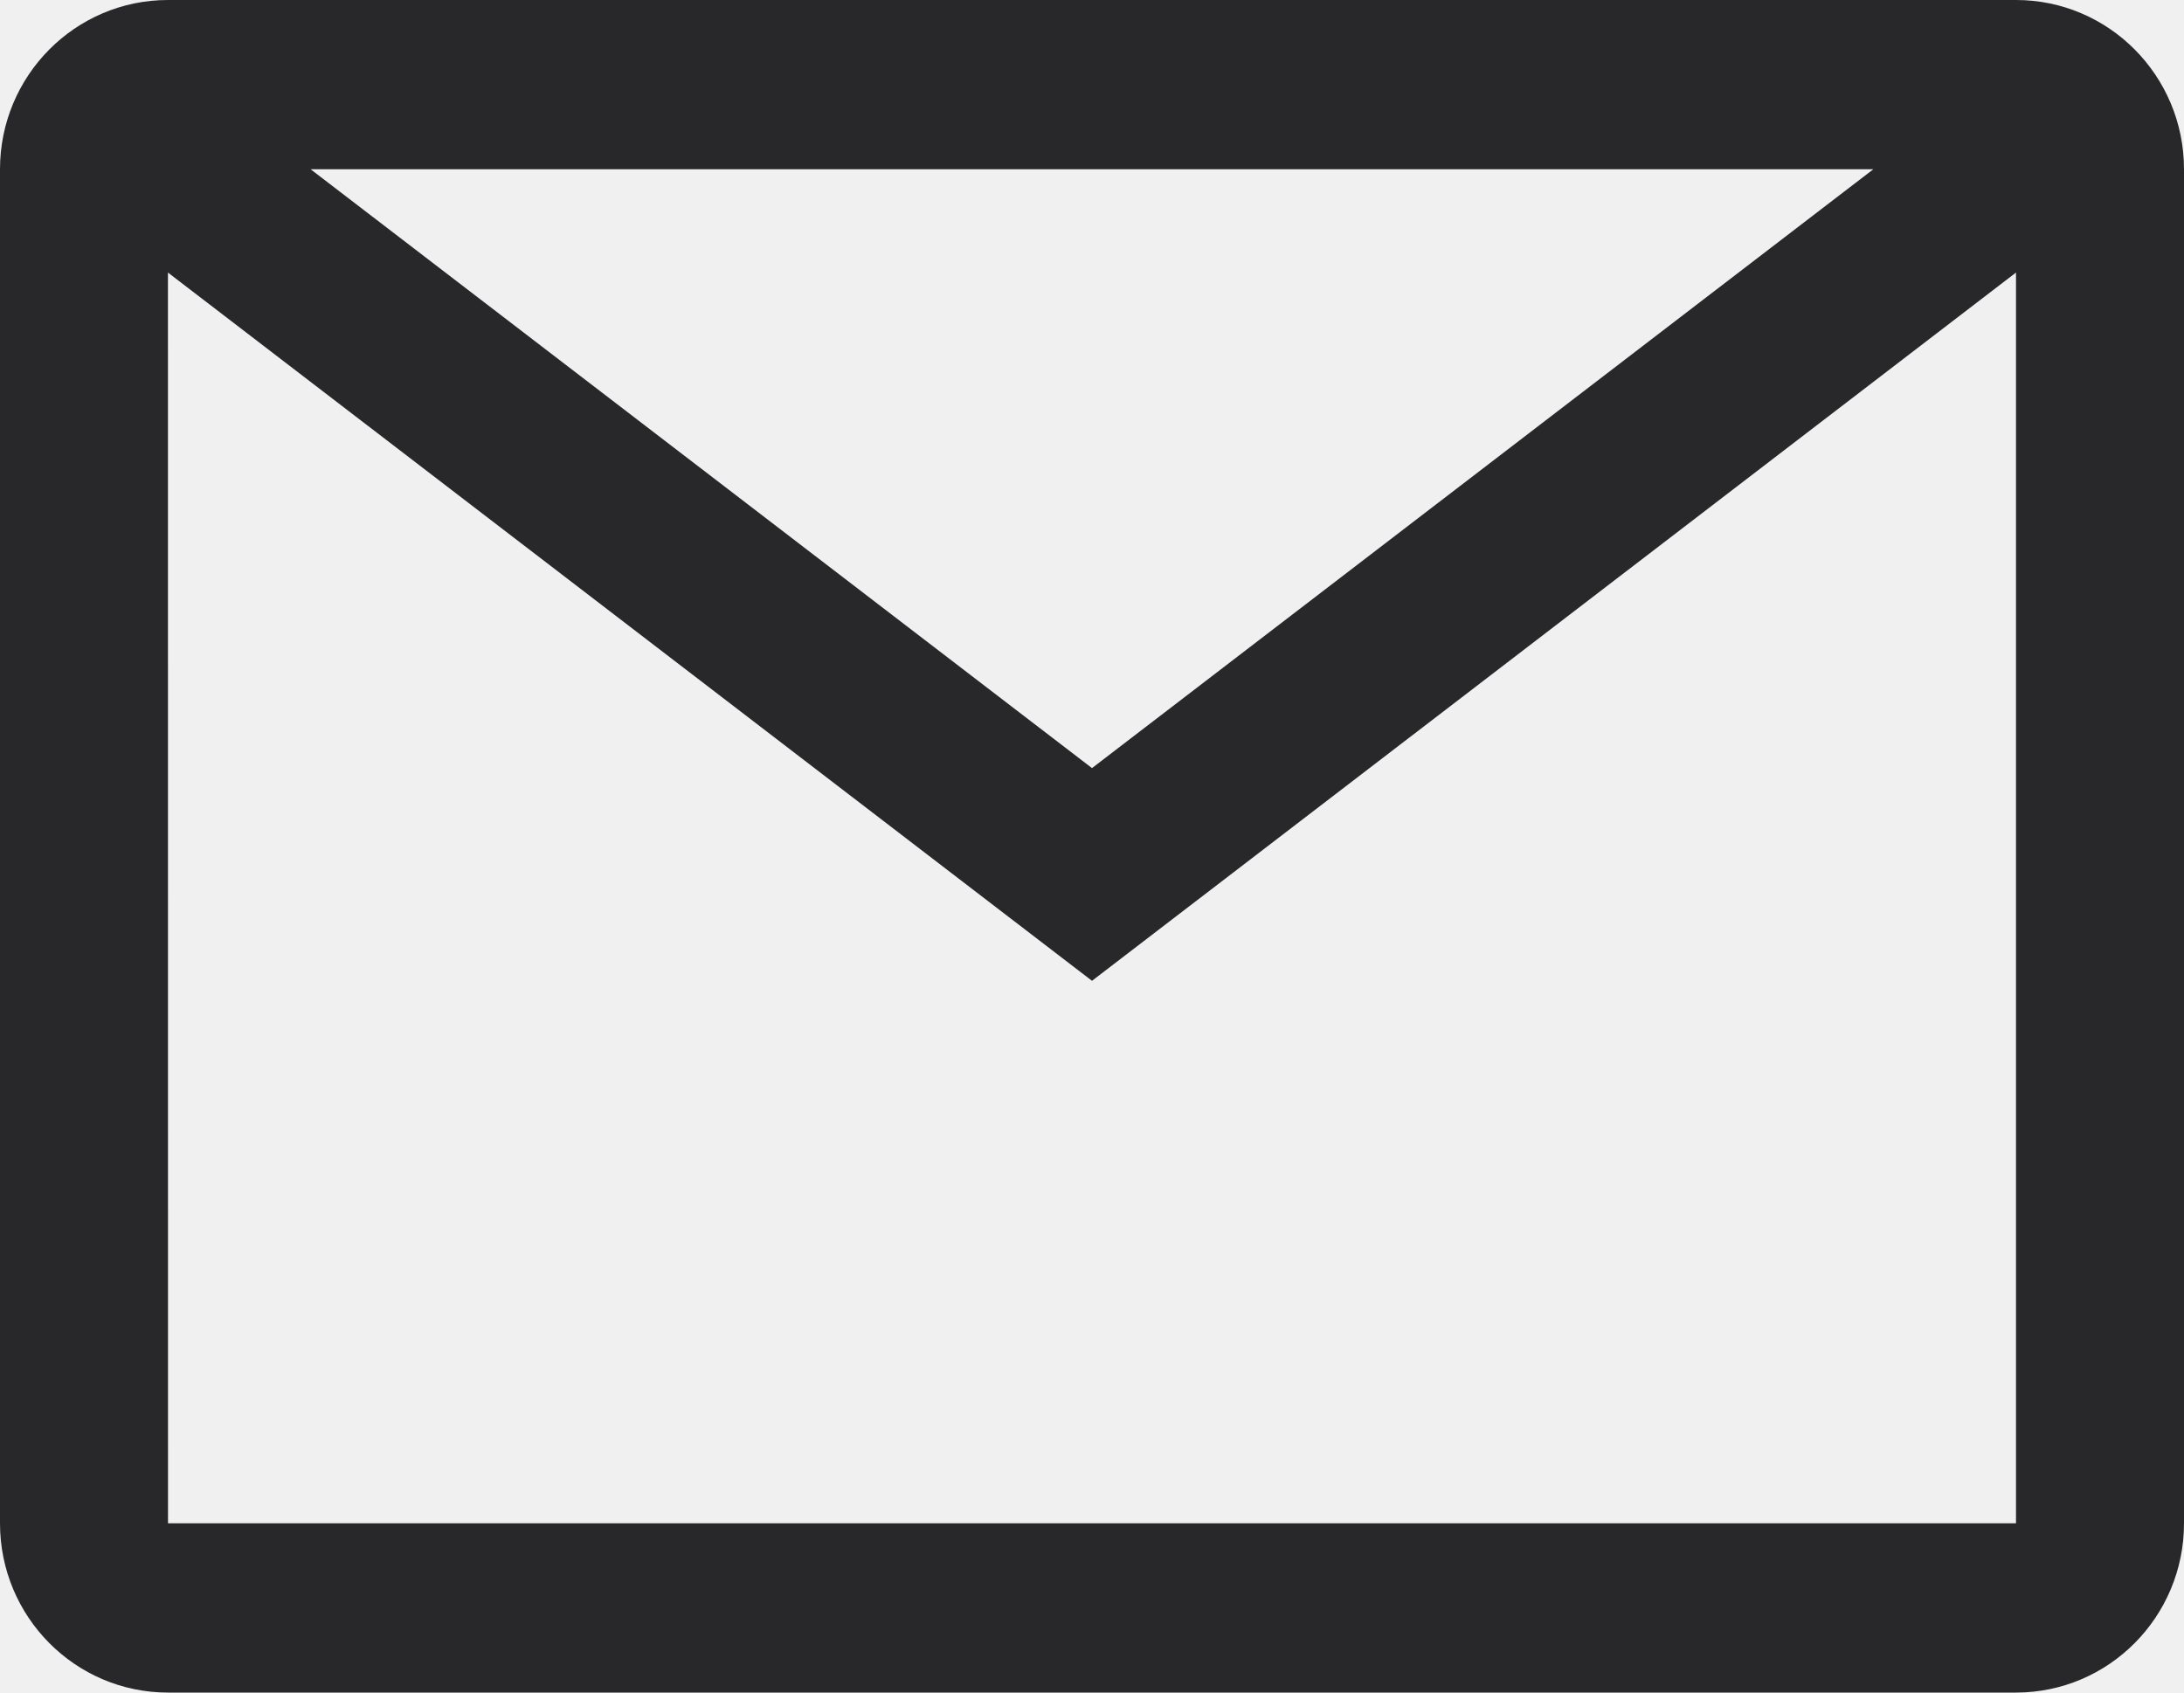
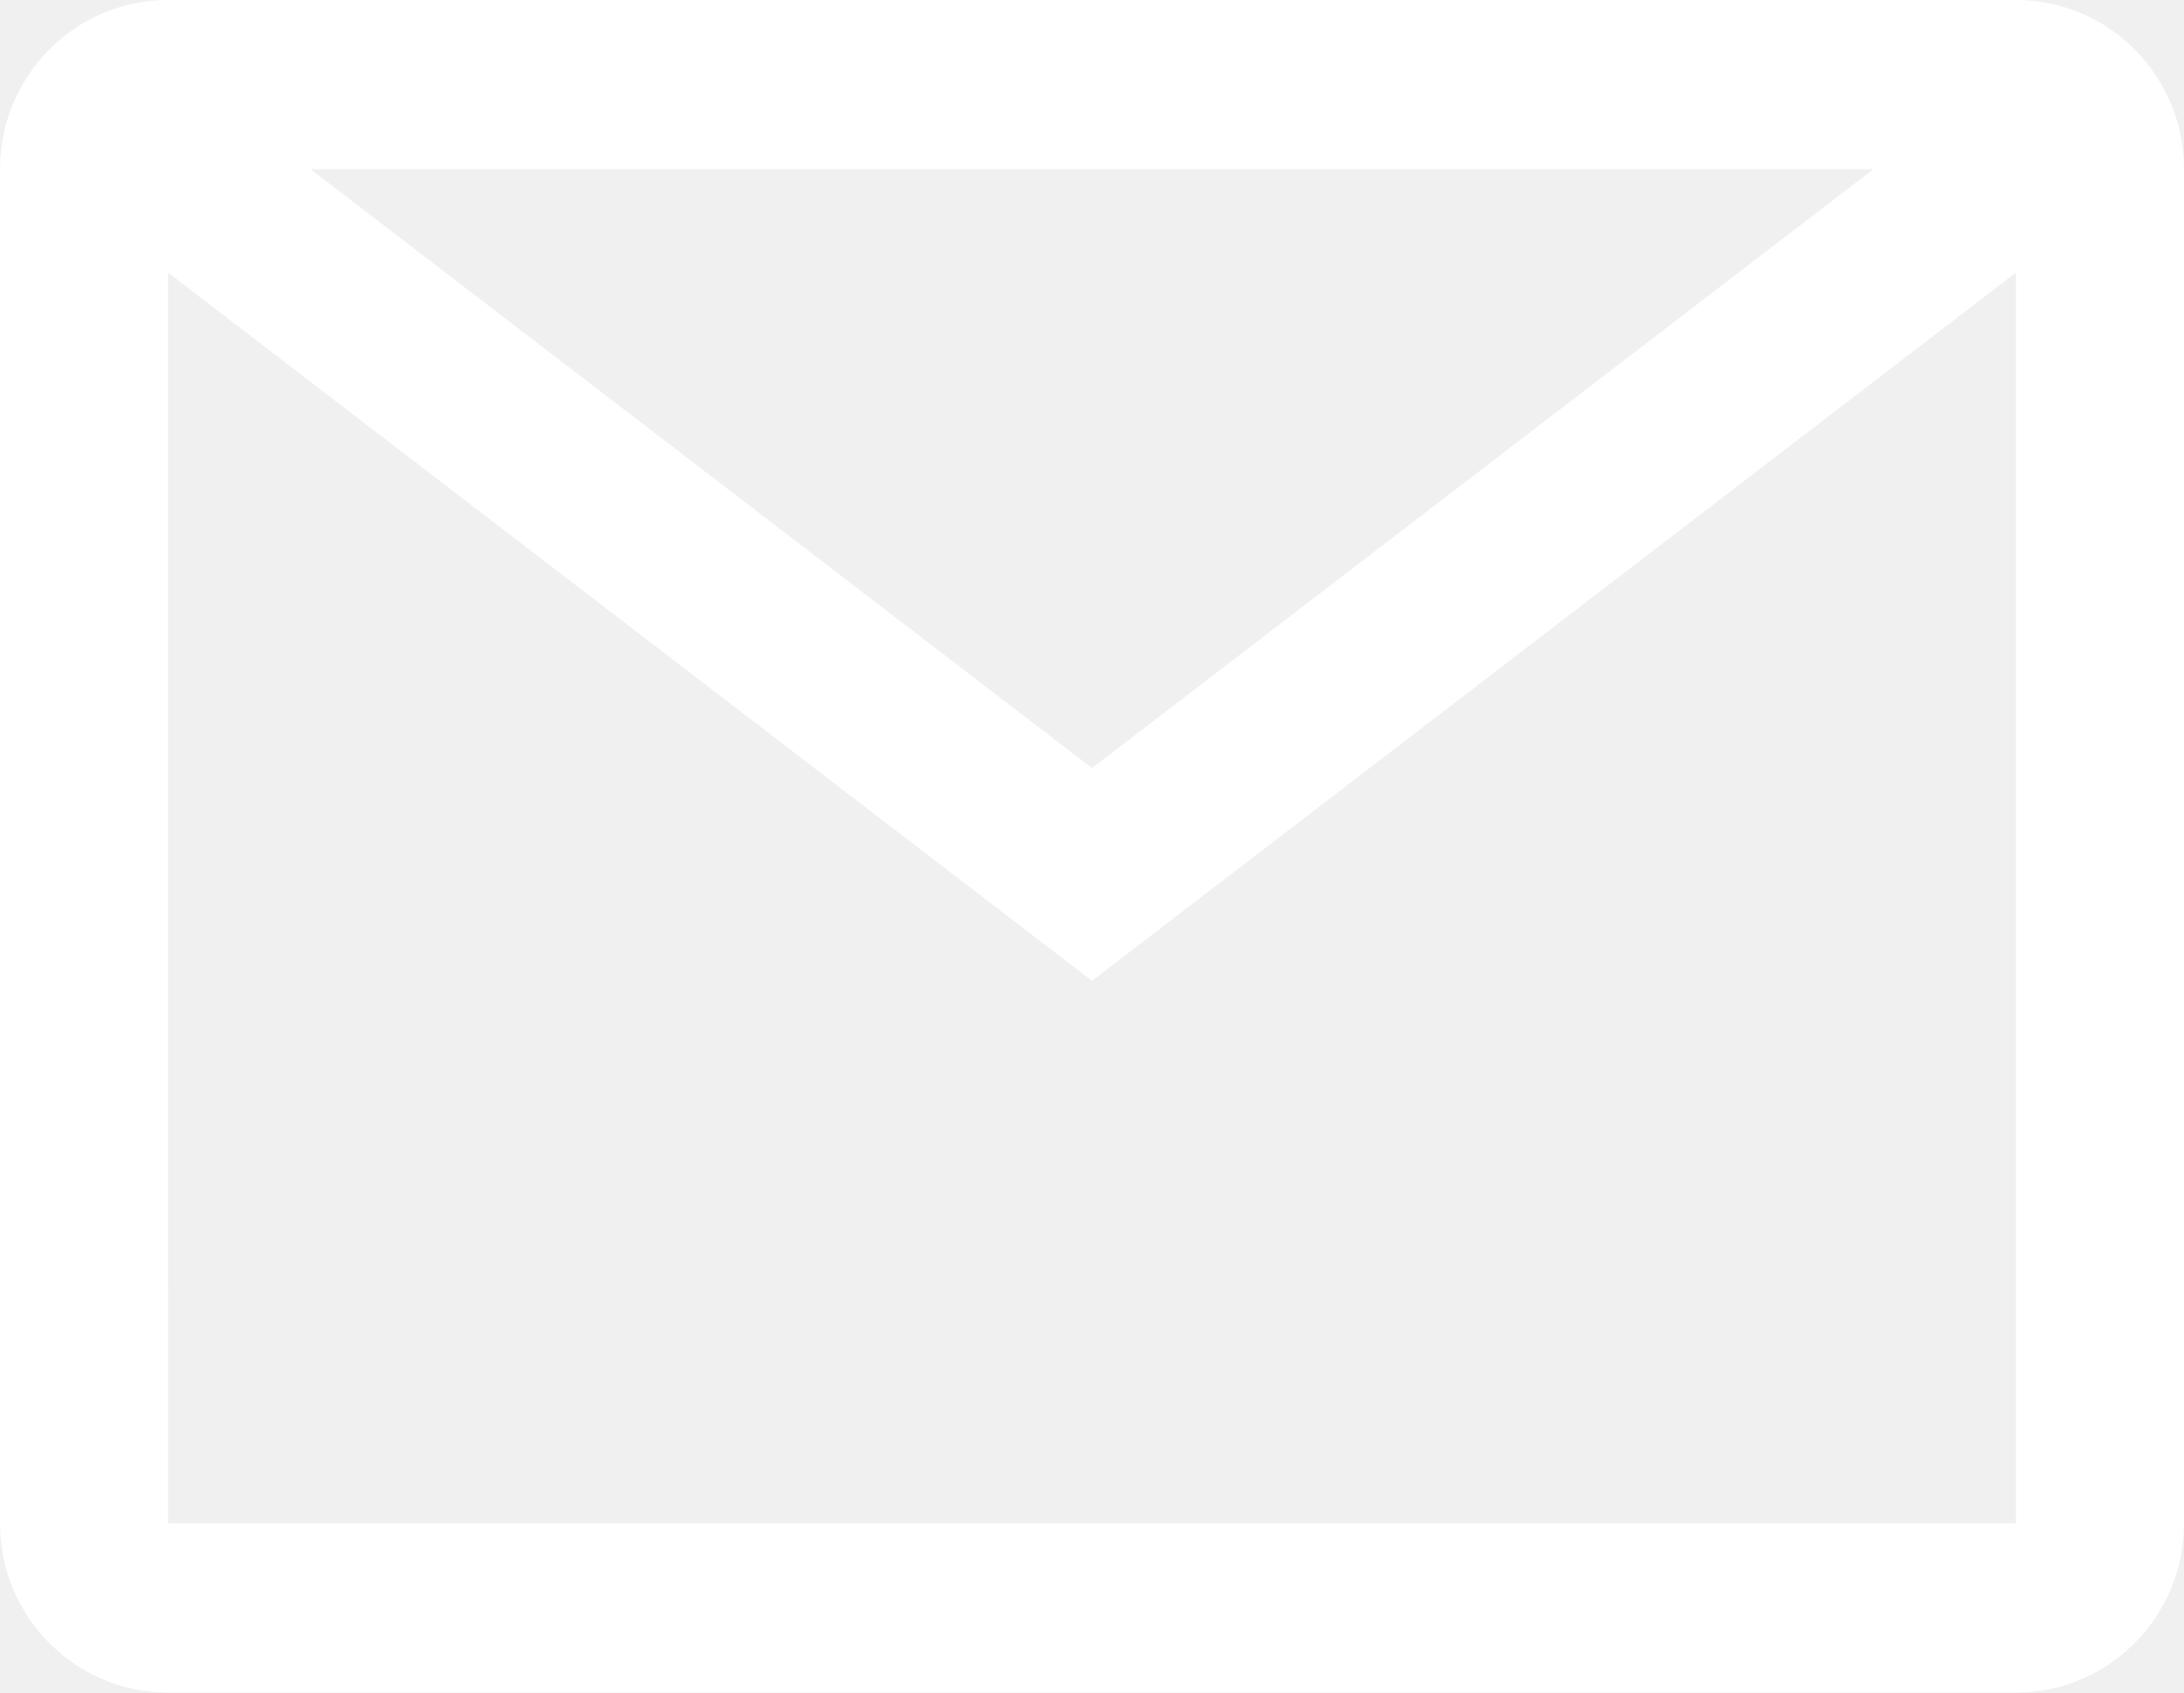
<svg xmlns="http://www.w3.org/2000/svg" width="40px" height="31px" viewBox="0 0 40 31" version="1.1">
  <g id="**-Website-Idea-2" stroke="none" stroke-width="1" fill="none" fill-rule="evenodd">
-     <g id="Landing-Page-Spec" transform="translate(-1228, -55)" fill="#28282A">
+     <g id="Landing-Page-Spec" transform="translate(-1228, -55)" fill="#FFFFFF">
      <g id="Page-Header" transform="translate(120, 50)">
        <path d="M1144.923,5 C1146.622,5 1148,6.388 1148,8.1 L1148,8.1 L1148,32.9 C1148,34.612 1146.622,36 1144.923,36 L1144.923,36 L1111.077,36 C1109.378,36 1108,34.612 1108,32.9 L1108,32.9 L1108,8.1 C1108,6.388 1109.378,5 1111.077,5 L1111.077,5 Z M1144.923,9.992 L1128,22.964 L1111.076,9.992 L1111.077,32.9 L1144.923,32.9 L1144.923,9.992 Z M1142.31,8.1 L1113.689,8.1 L1128,19.068 L1142.31,8.1 Z" id="Email-Icon" />
      </g>
    </g>
  </g>
</svg>
